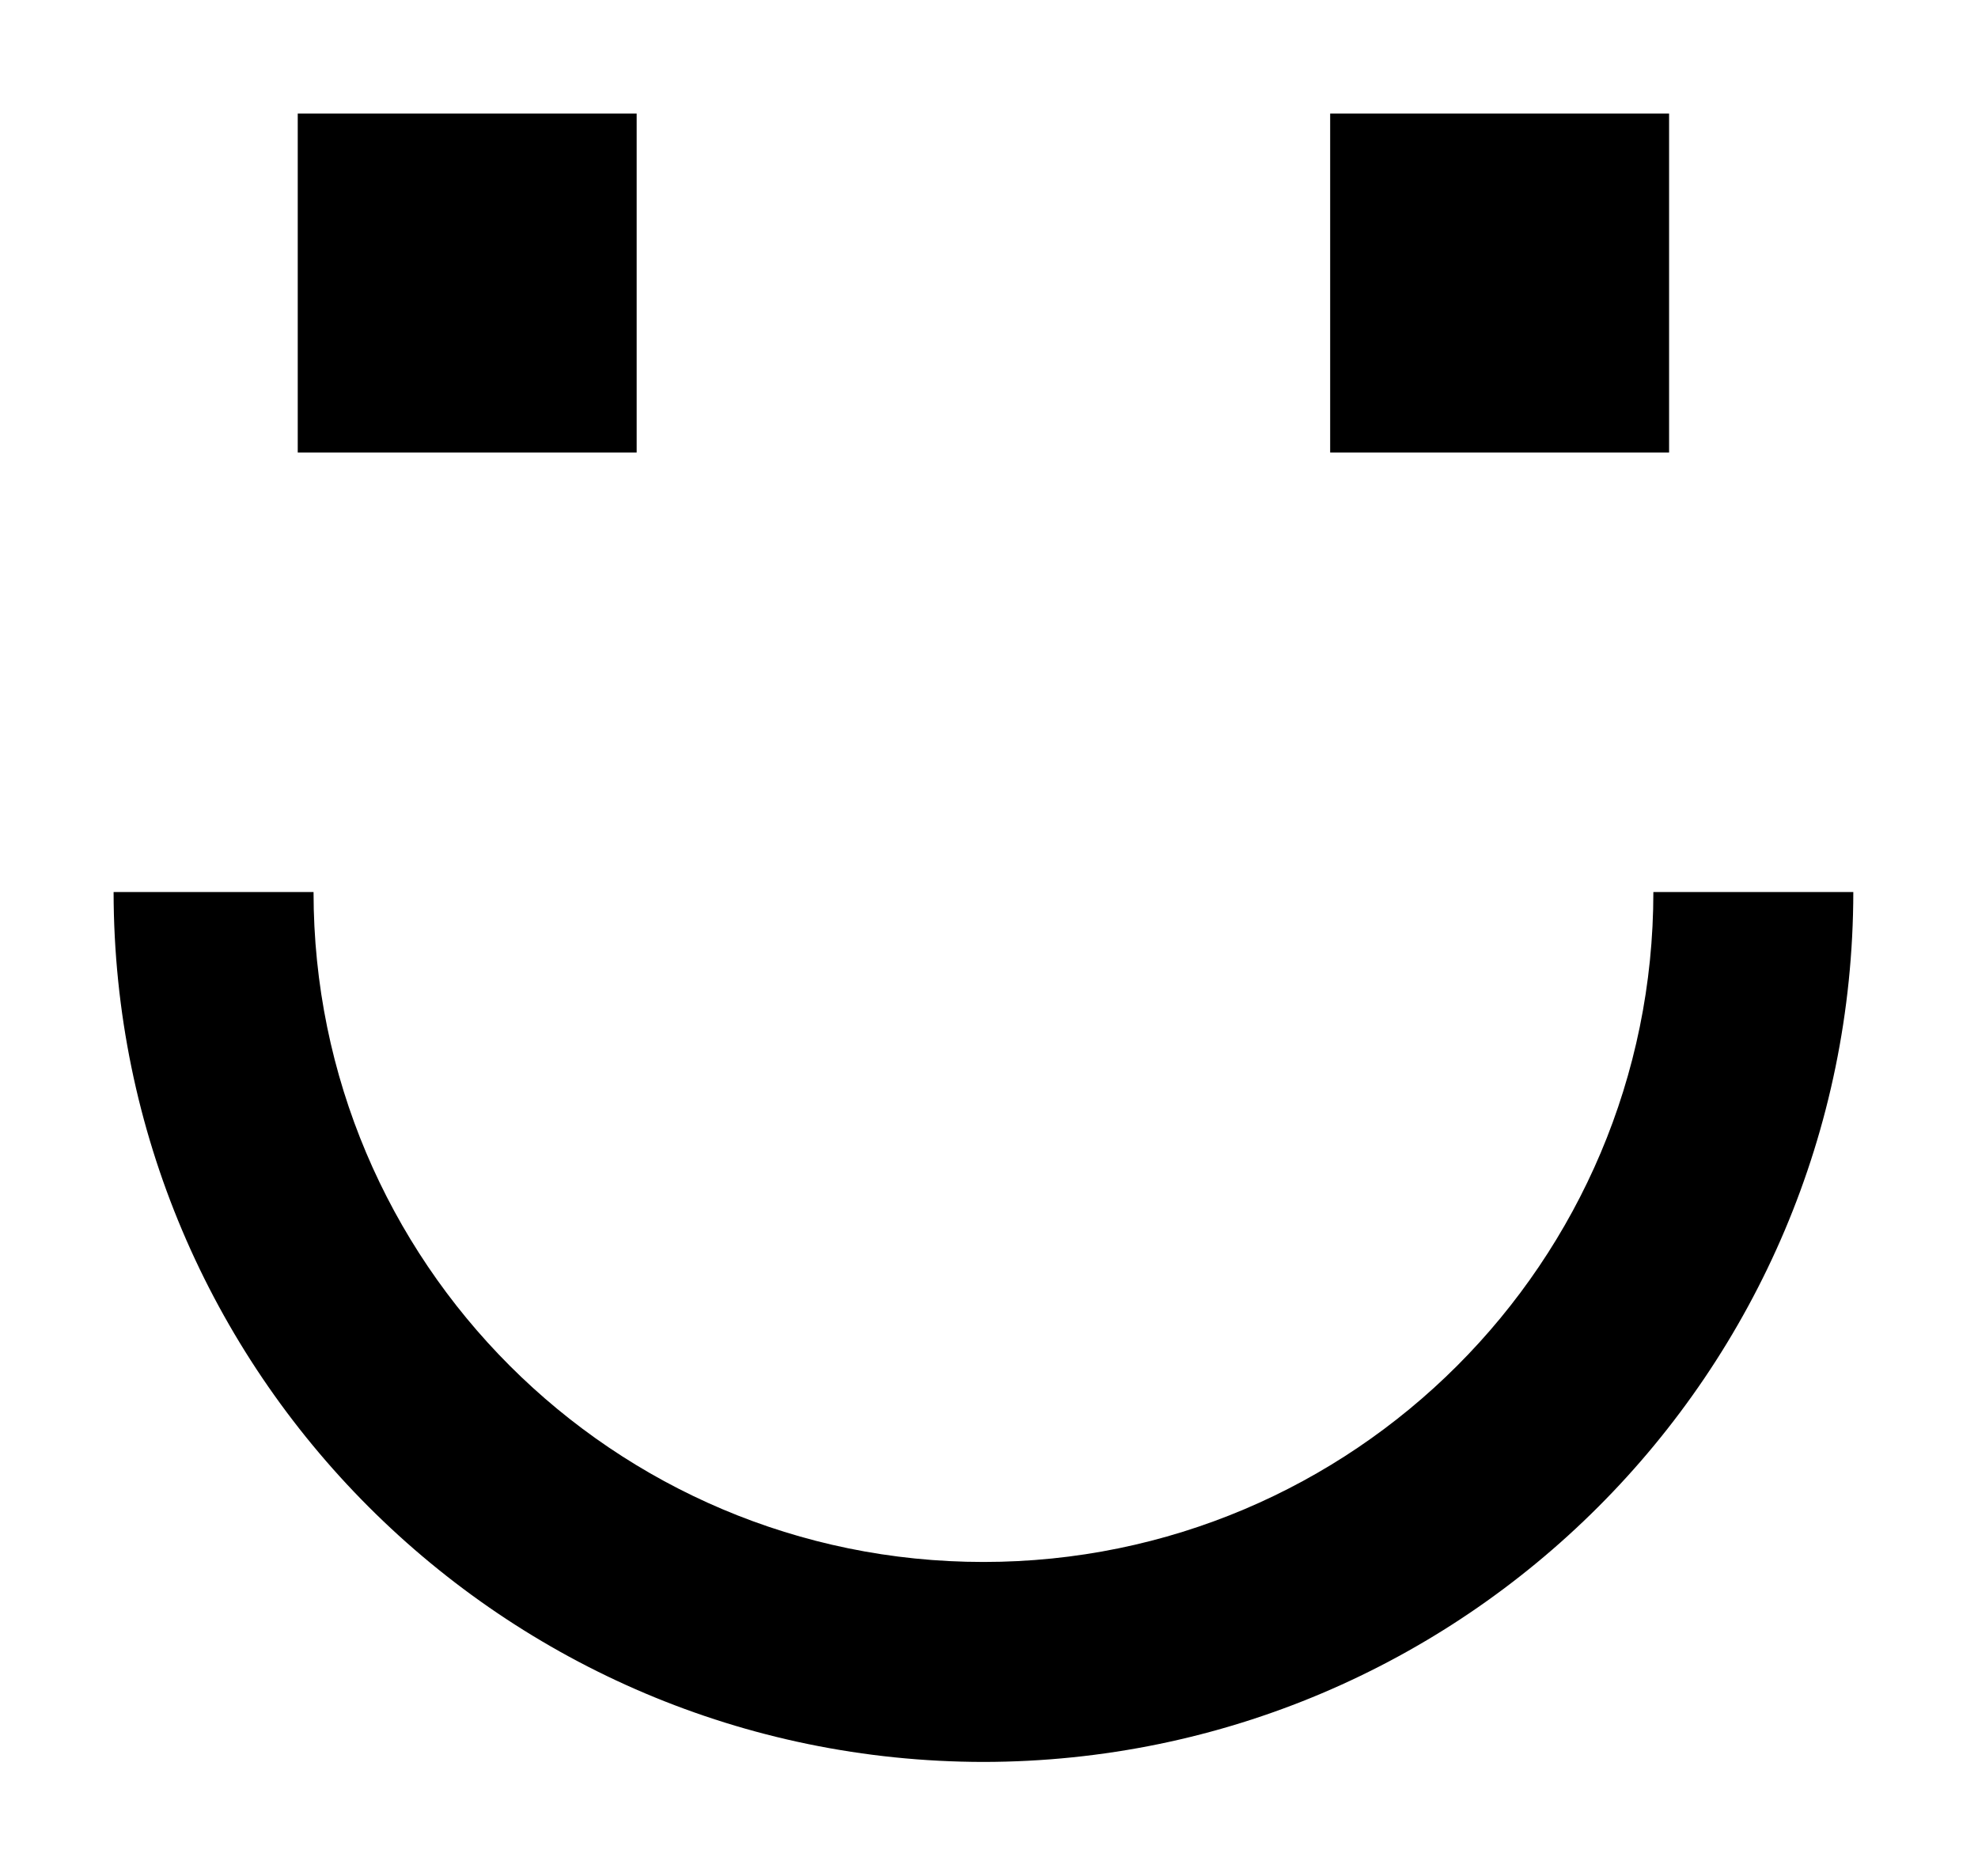
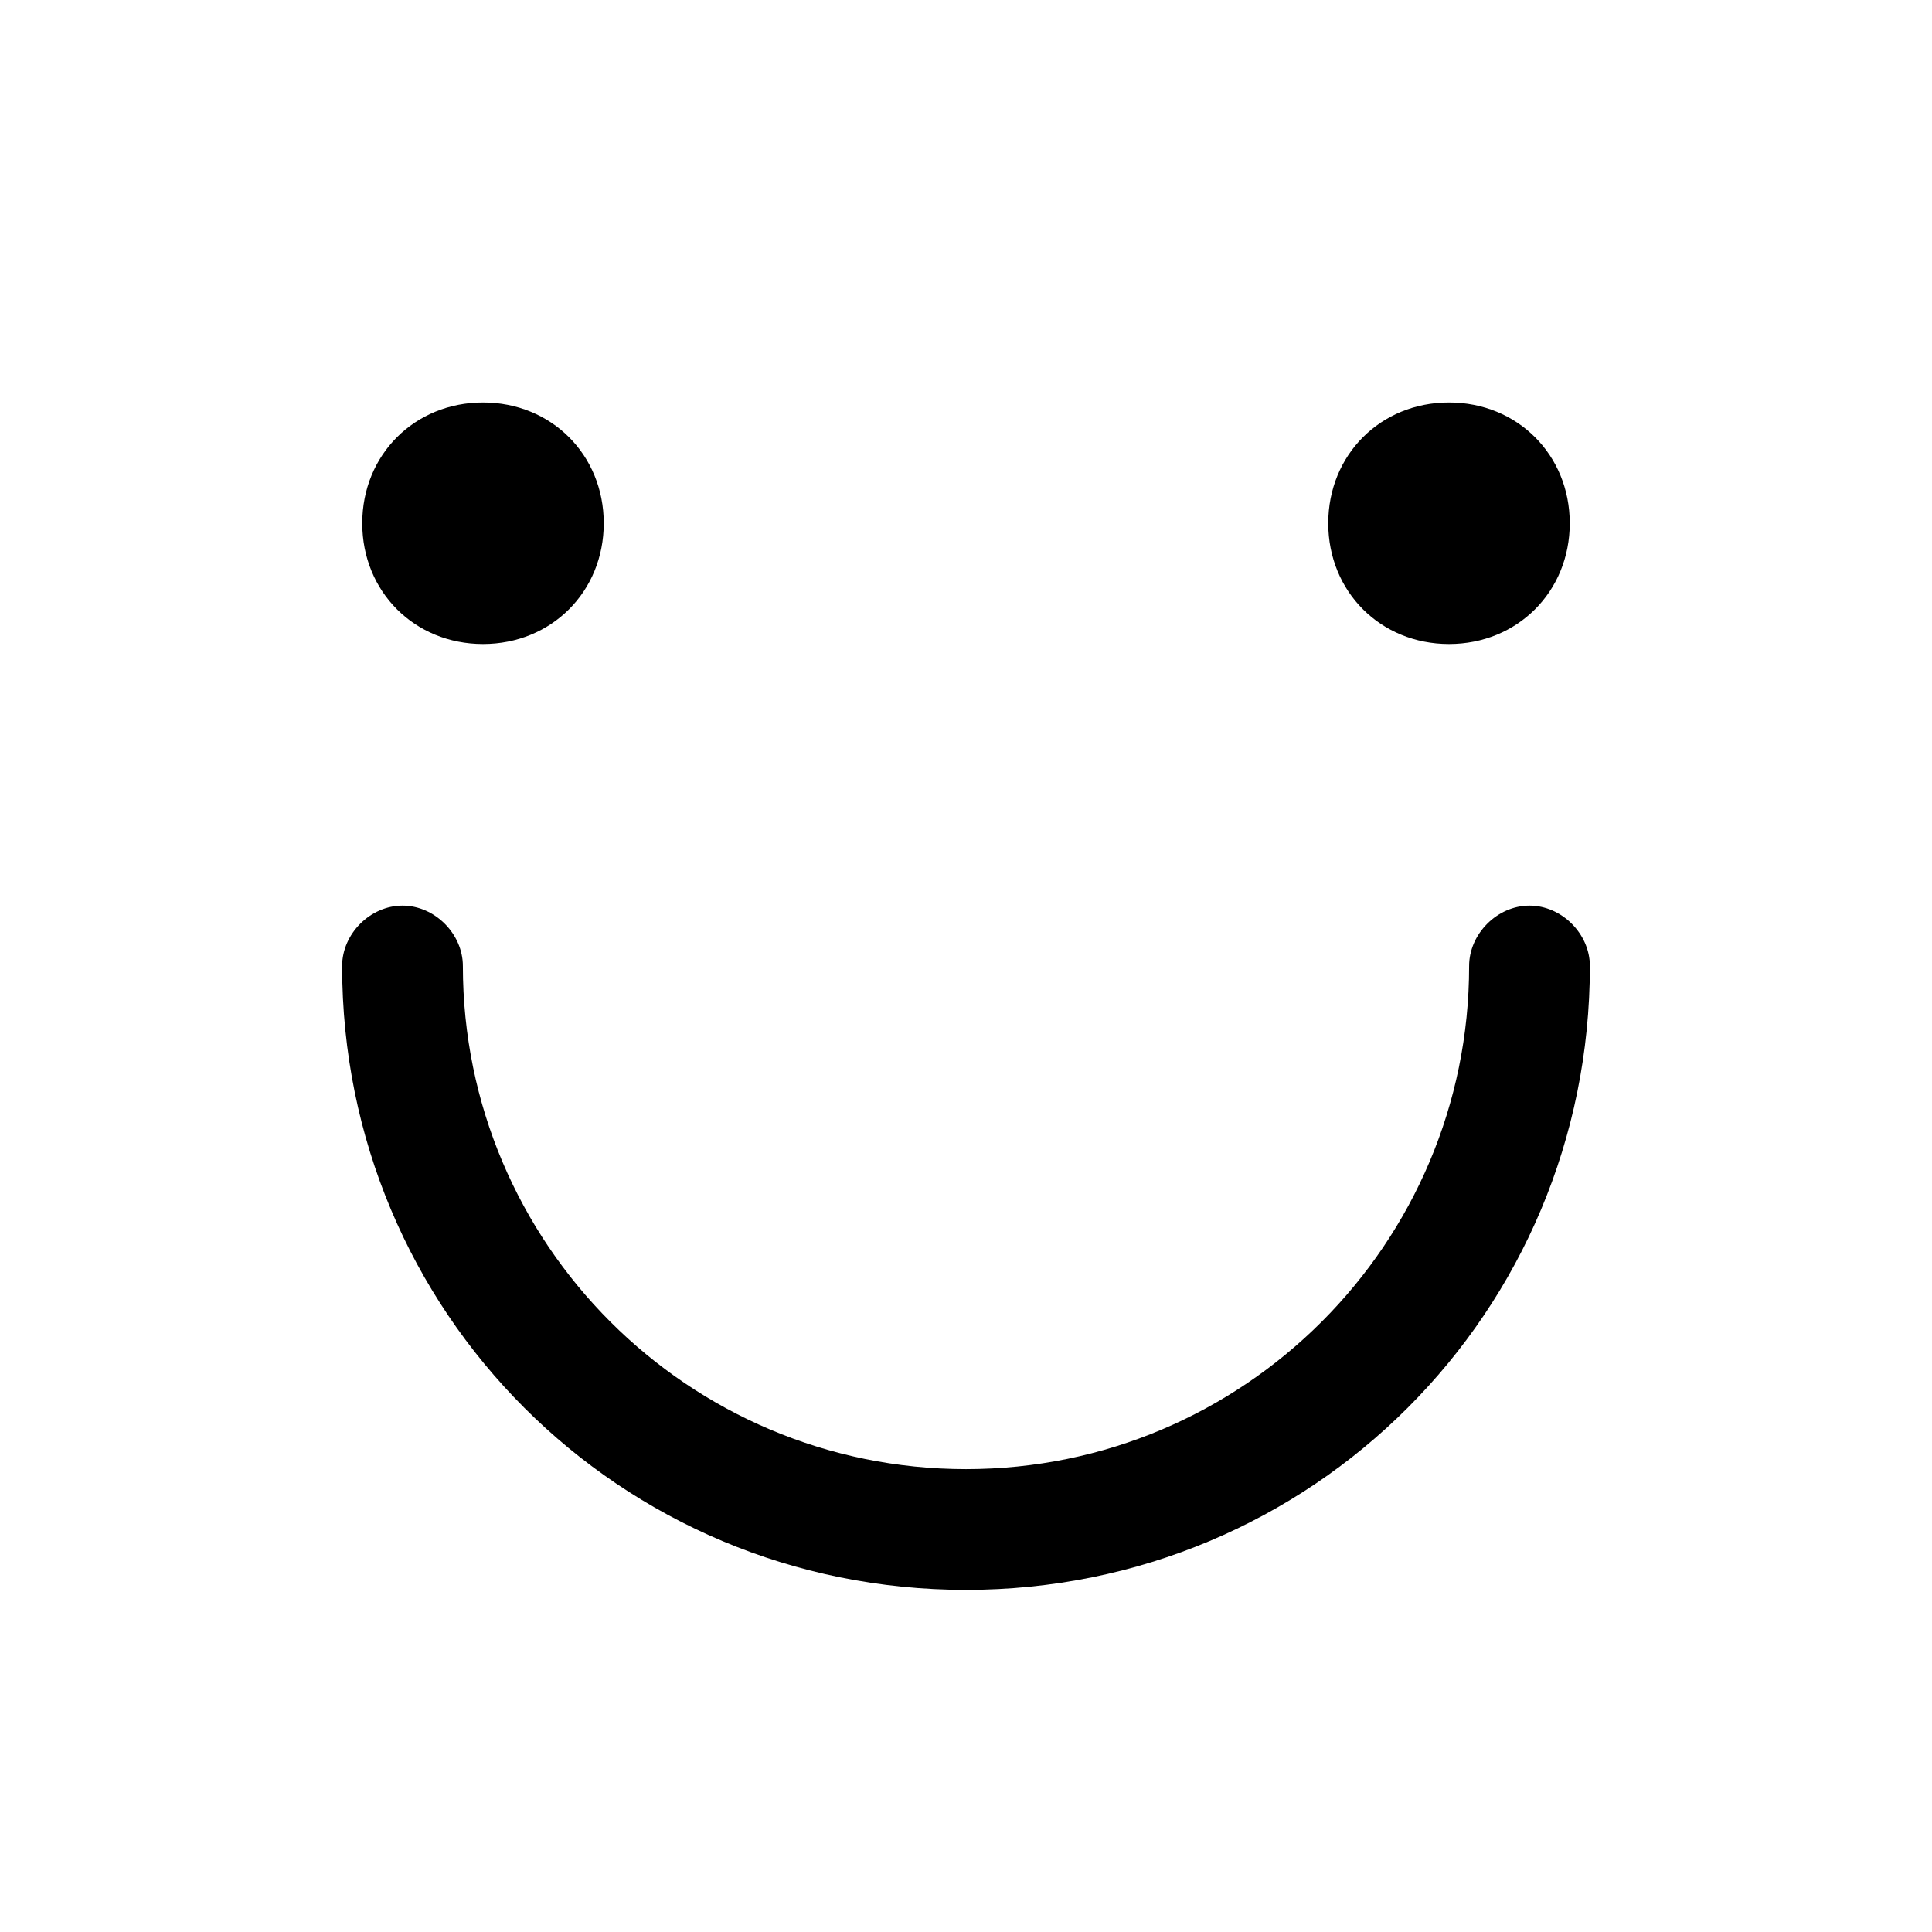
- <svg xmlns="http://www.w3.org/2000/svg" t="1572403413809" class="icon" viewBox="0 0 1080 1024" version="1.1" p-id="35507" width="210.938" height="200">
+ <svg xmlns="http://www.w3.org/2000/svg" t="1576812679260" class="icon" viewBox="0 0 1024 1024" version="1.1" p-id="11050" width="200" height="200">
  <defs>
    <style type="text/css" />
  </defs>
-   <path d="M162.567 62h185.056v185.056H162.567z" p-id="35508" />
-   <path d="M726.278 62h185.056v185.056h-185.056z" p-id="35509" />
-   <path d="M536.947 961.994A475.486 475.486 0 0 1 62.025 487.04h109.173a365.774 365.774 0 1 0 731.549 0h109.173a475.486 475.486 0 0 1-474.972 474.954z" p-id="35510" />
+   <path d="M181.333 512c0-17.067 14.933-32 32-32s32 14.933 32 32c0 147.2 119.467 266.667 266.667 266.667S778.667 659.2 778.667 512c0-17.067 14.933-32 32-32s32 14.933 32 32c0 183.467-147.2 330.667-330.667 330.667S181.333 695.467 181.333 512z m74.667-170.667c-36.267 0-64-27.733-64-64s27.733-64 64-64 64 27.733 64 64-27.733 64-64 64z m512 0c-36.267 0-64-27.733-64-64s27.733-64 64-64 64 27.733 64 64-27.733 64-64 64z" p-id="11051" />
</svg>
